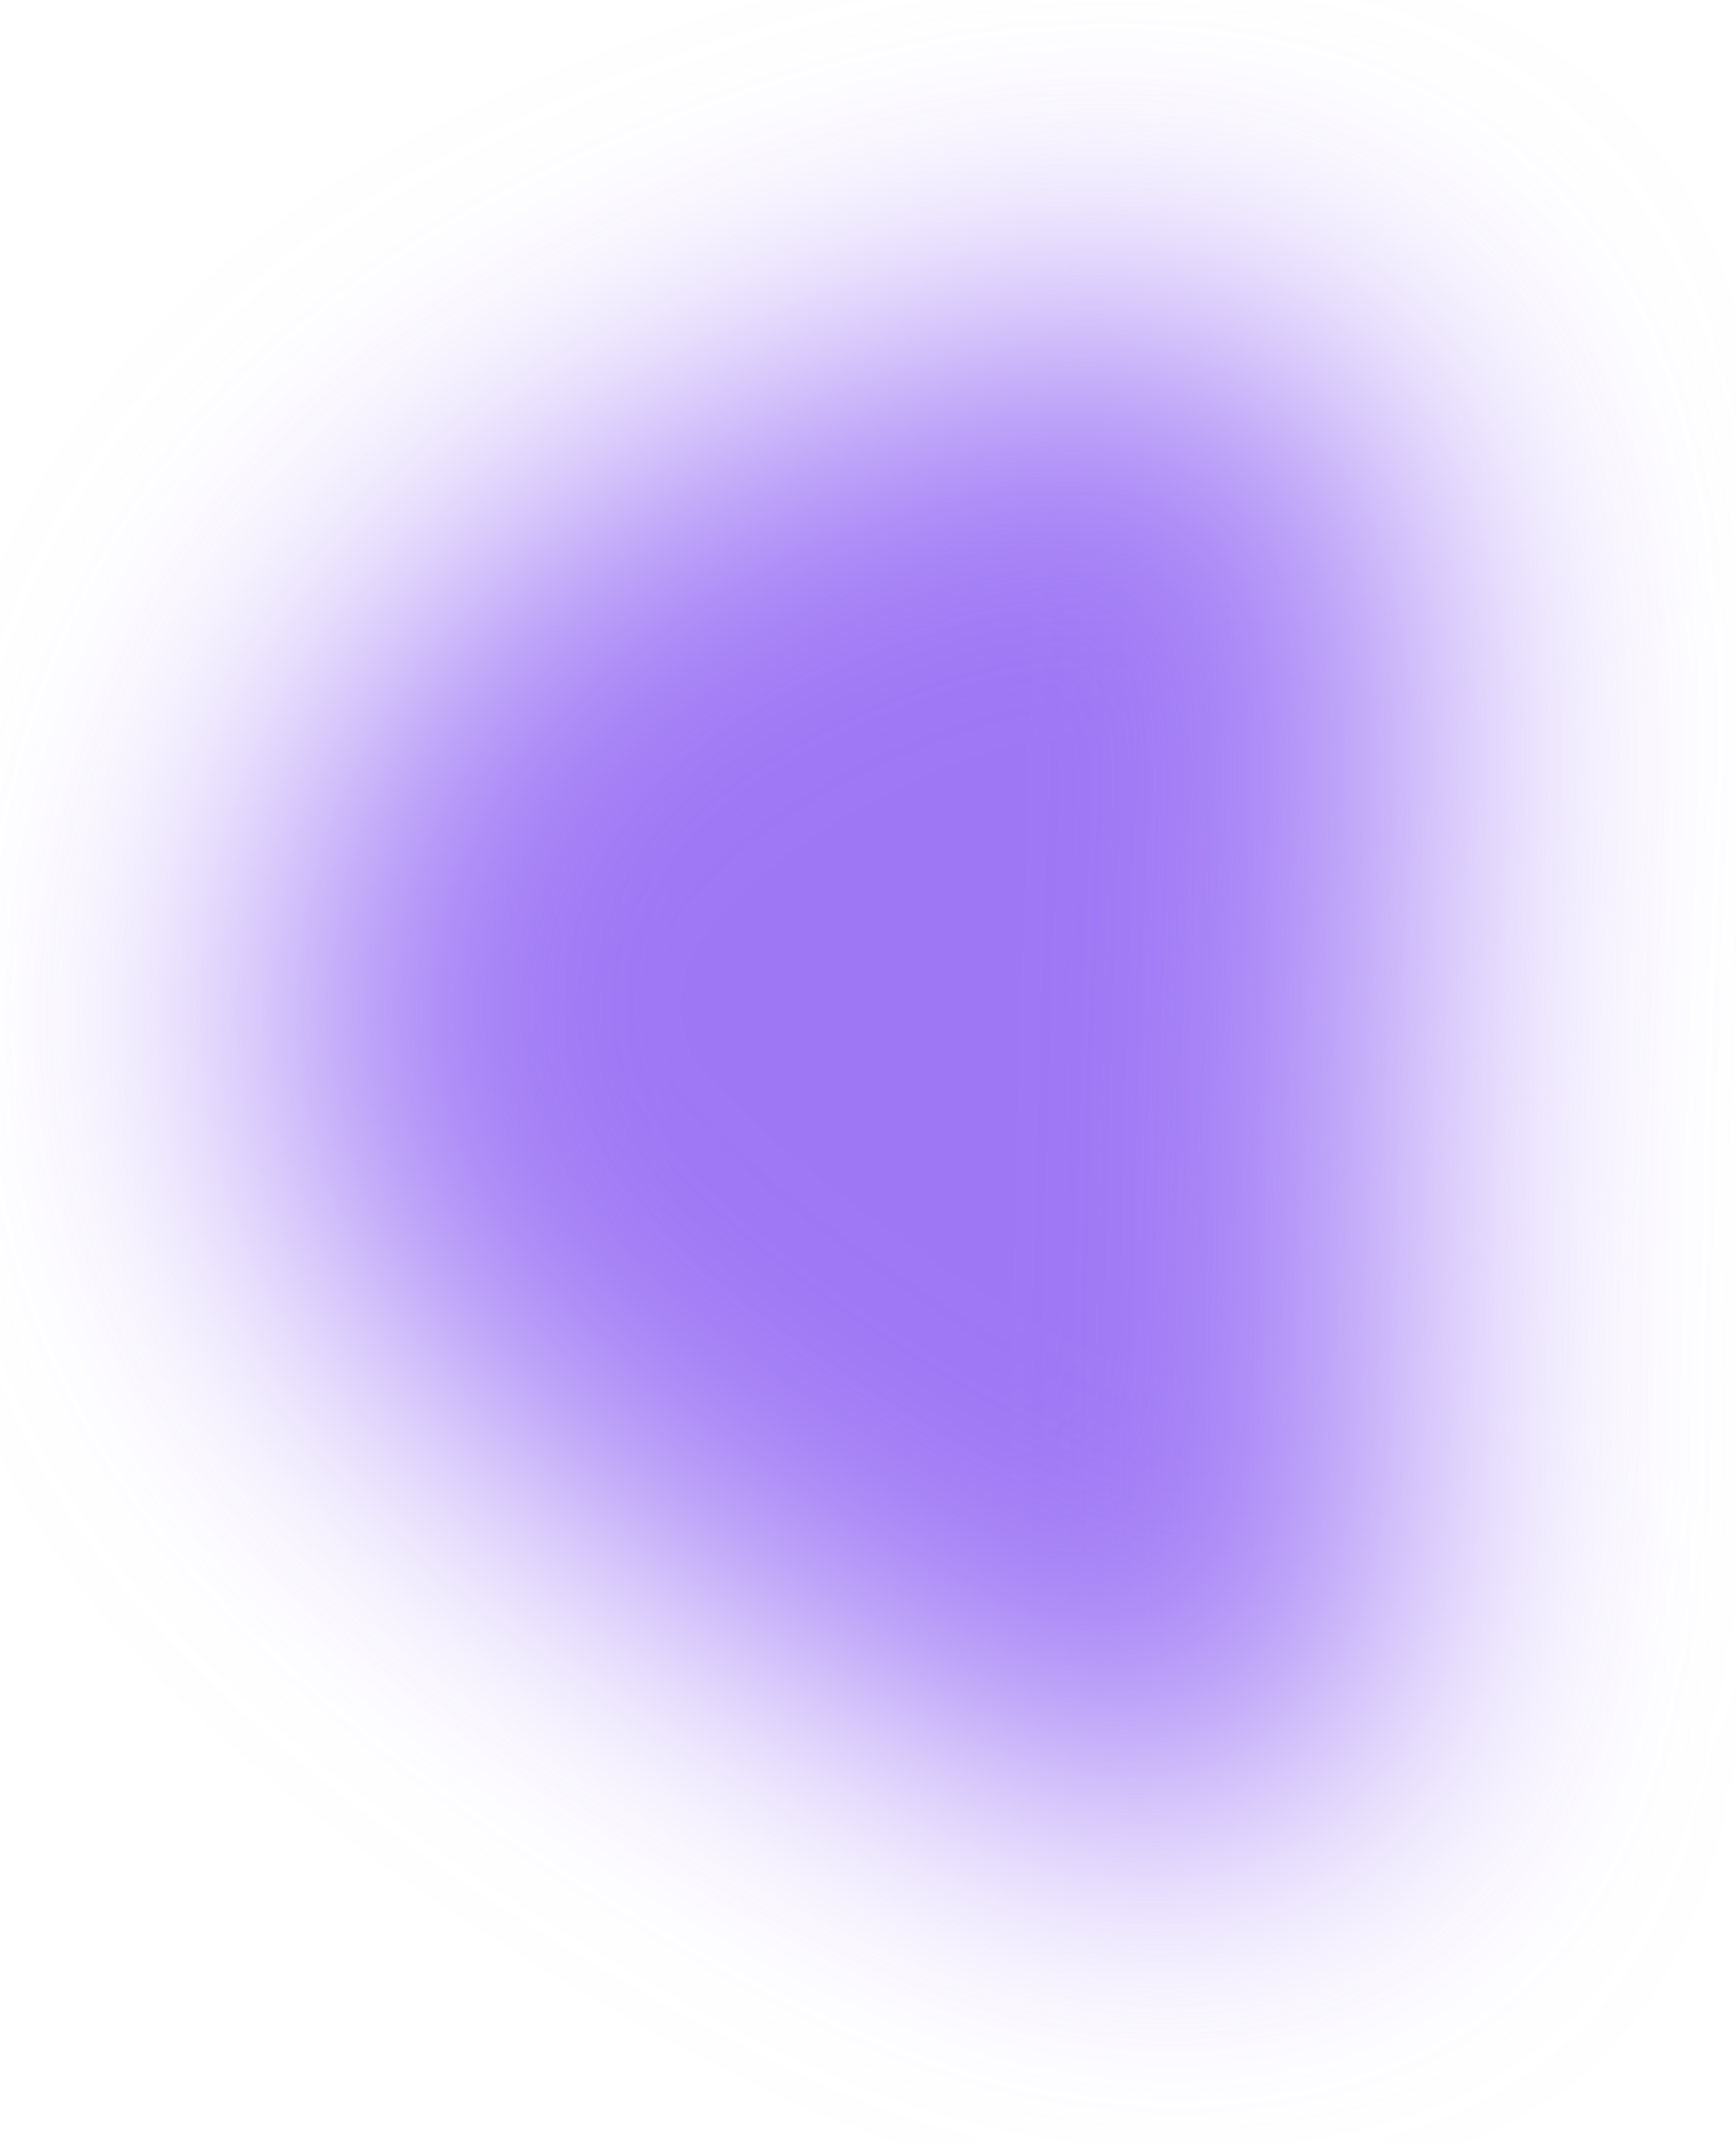
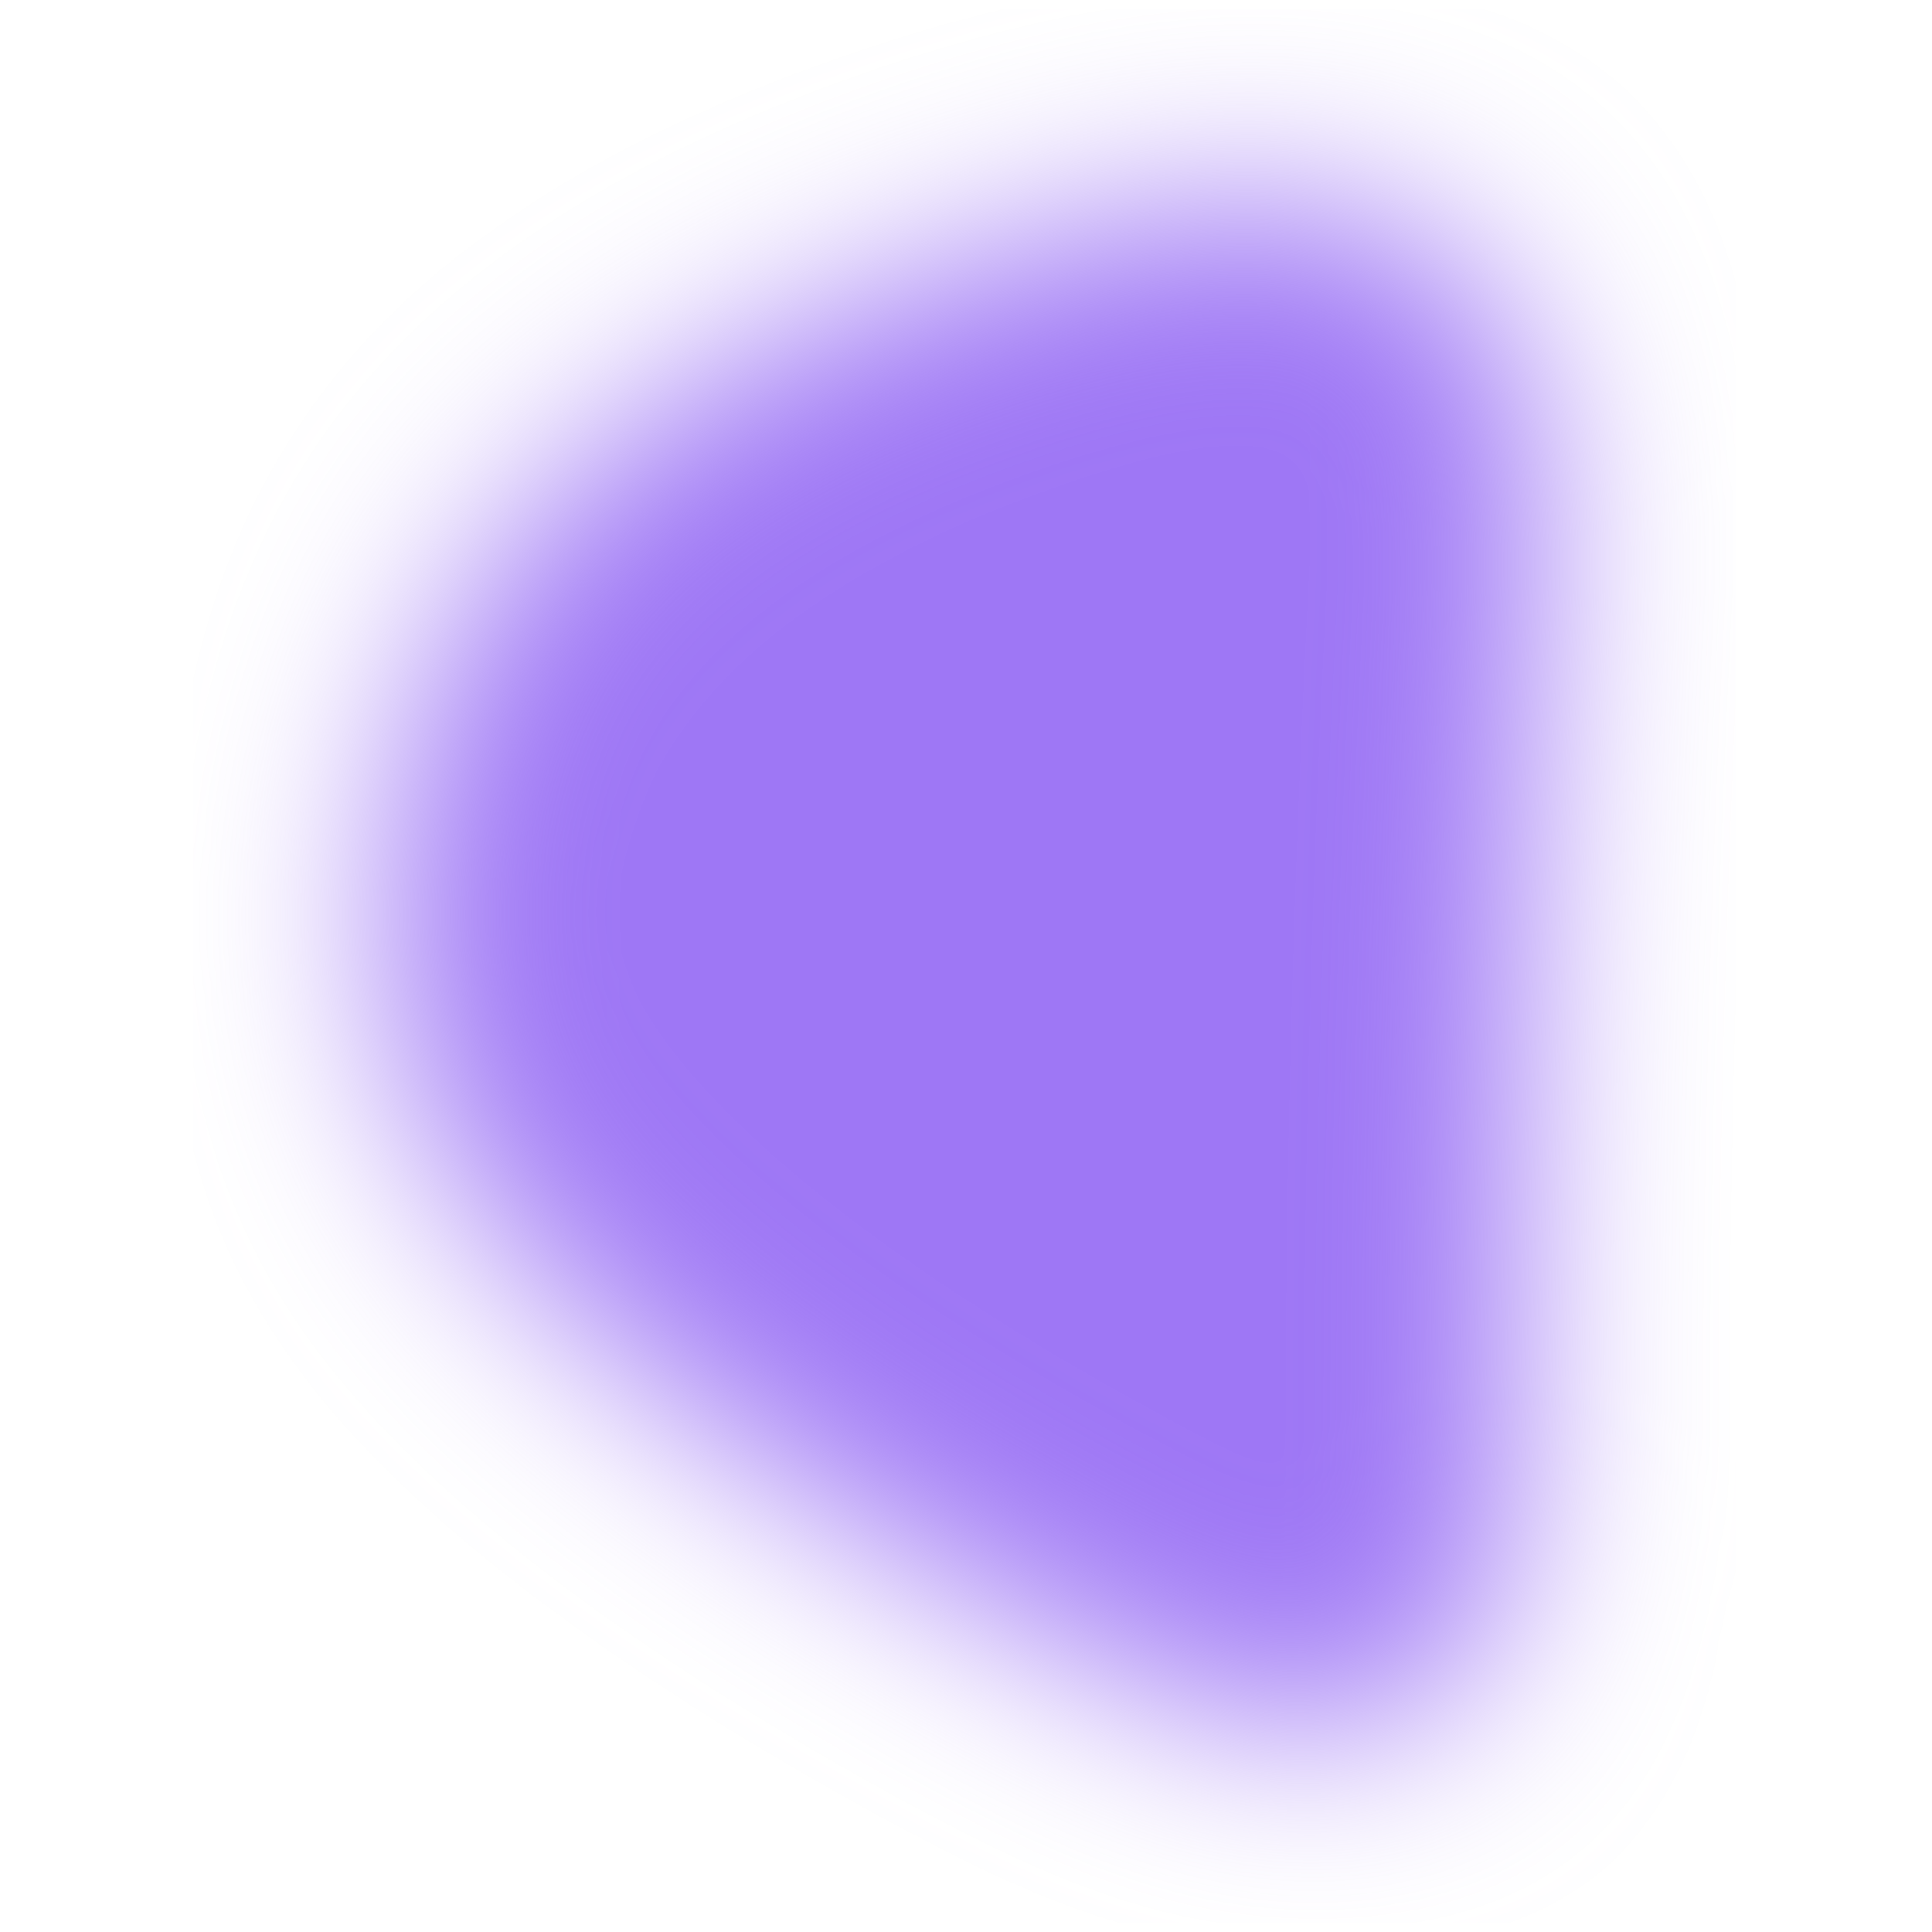
- <svg xmlns="http://www.w3.org/2000/svg" width="546" height="674" viewBox="0 0 546 674" fill="none">
-   <g filter="url(#filter0_f_340_9)">
-     <path d="M437.99 485.853C437.99 574.812 394.006 596.437 306.038 550.729C218.07 505.021 156.208 460.541 120.454 417.291C84.699 374.04 77.605 319.977 99.171 255.101C120.737 190.225 185.153 142.305 292.417 111.341C399.681 80.378 450.76 112.816 445.652 208.655C440.544 304.495 437.99 396.894 437.99 485.853Z" fill="#9E77F5" />
+ <svg xmlns="http://www.w3.org/2000/svg" width="600" height="600" viewBox="0 0 600 600" fill="none">
+   <g filter="url(#filter0_f_370_29)">
+     <path d="M470.99 448.853C470.99 537.812 427.006 559.437 339.038 513.729C251.07 468.021 189.208 423.541 153.454 380.291C117.699 337.04 110.605 282.977 132.171 218.101C153.737 153.225 218.153 105.305 325.417 74.341C432.681 43.378 483.76 75.816 478.652 171.655C473.544 267.495 470.99 359.894 470.99 448.853Z" fill="#9E77F5" />
  </g>
  <defs>
-     <filter id="filter0_f_340_9" x="-13" y="0" width="559" height="674" filterUnits="userSpaceOnUse" color-interpolation-filters="sRGB">
+     <filter id="filter0_f_370_29" x="60" y="3" width="479" height="594" filterUnits="userSpaceOnUse" color-interpolation-filters="sRGB">
      <feFlood flood-opacity="0" result="BackgroundImageFix" />
      <feBlend mode="normal" in="SourceGraphic" in2="BackgroundImageFix" result="shape" />
-       <feGaussianBlur stdDeviation="50" result="effect1_foregroundBlur_340_9" />
+       <feGaussianBlur stdDeviation="30" result="effect1_foregroundBlur_370_29" />
    </filter>
  </defs>
</svg>
